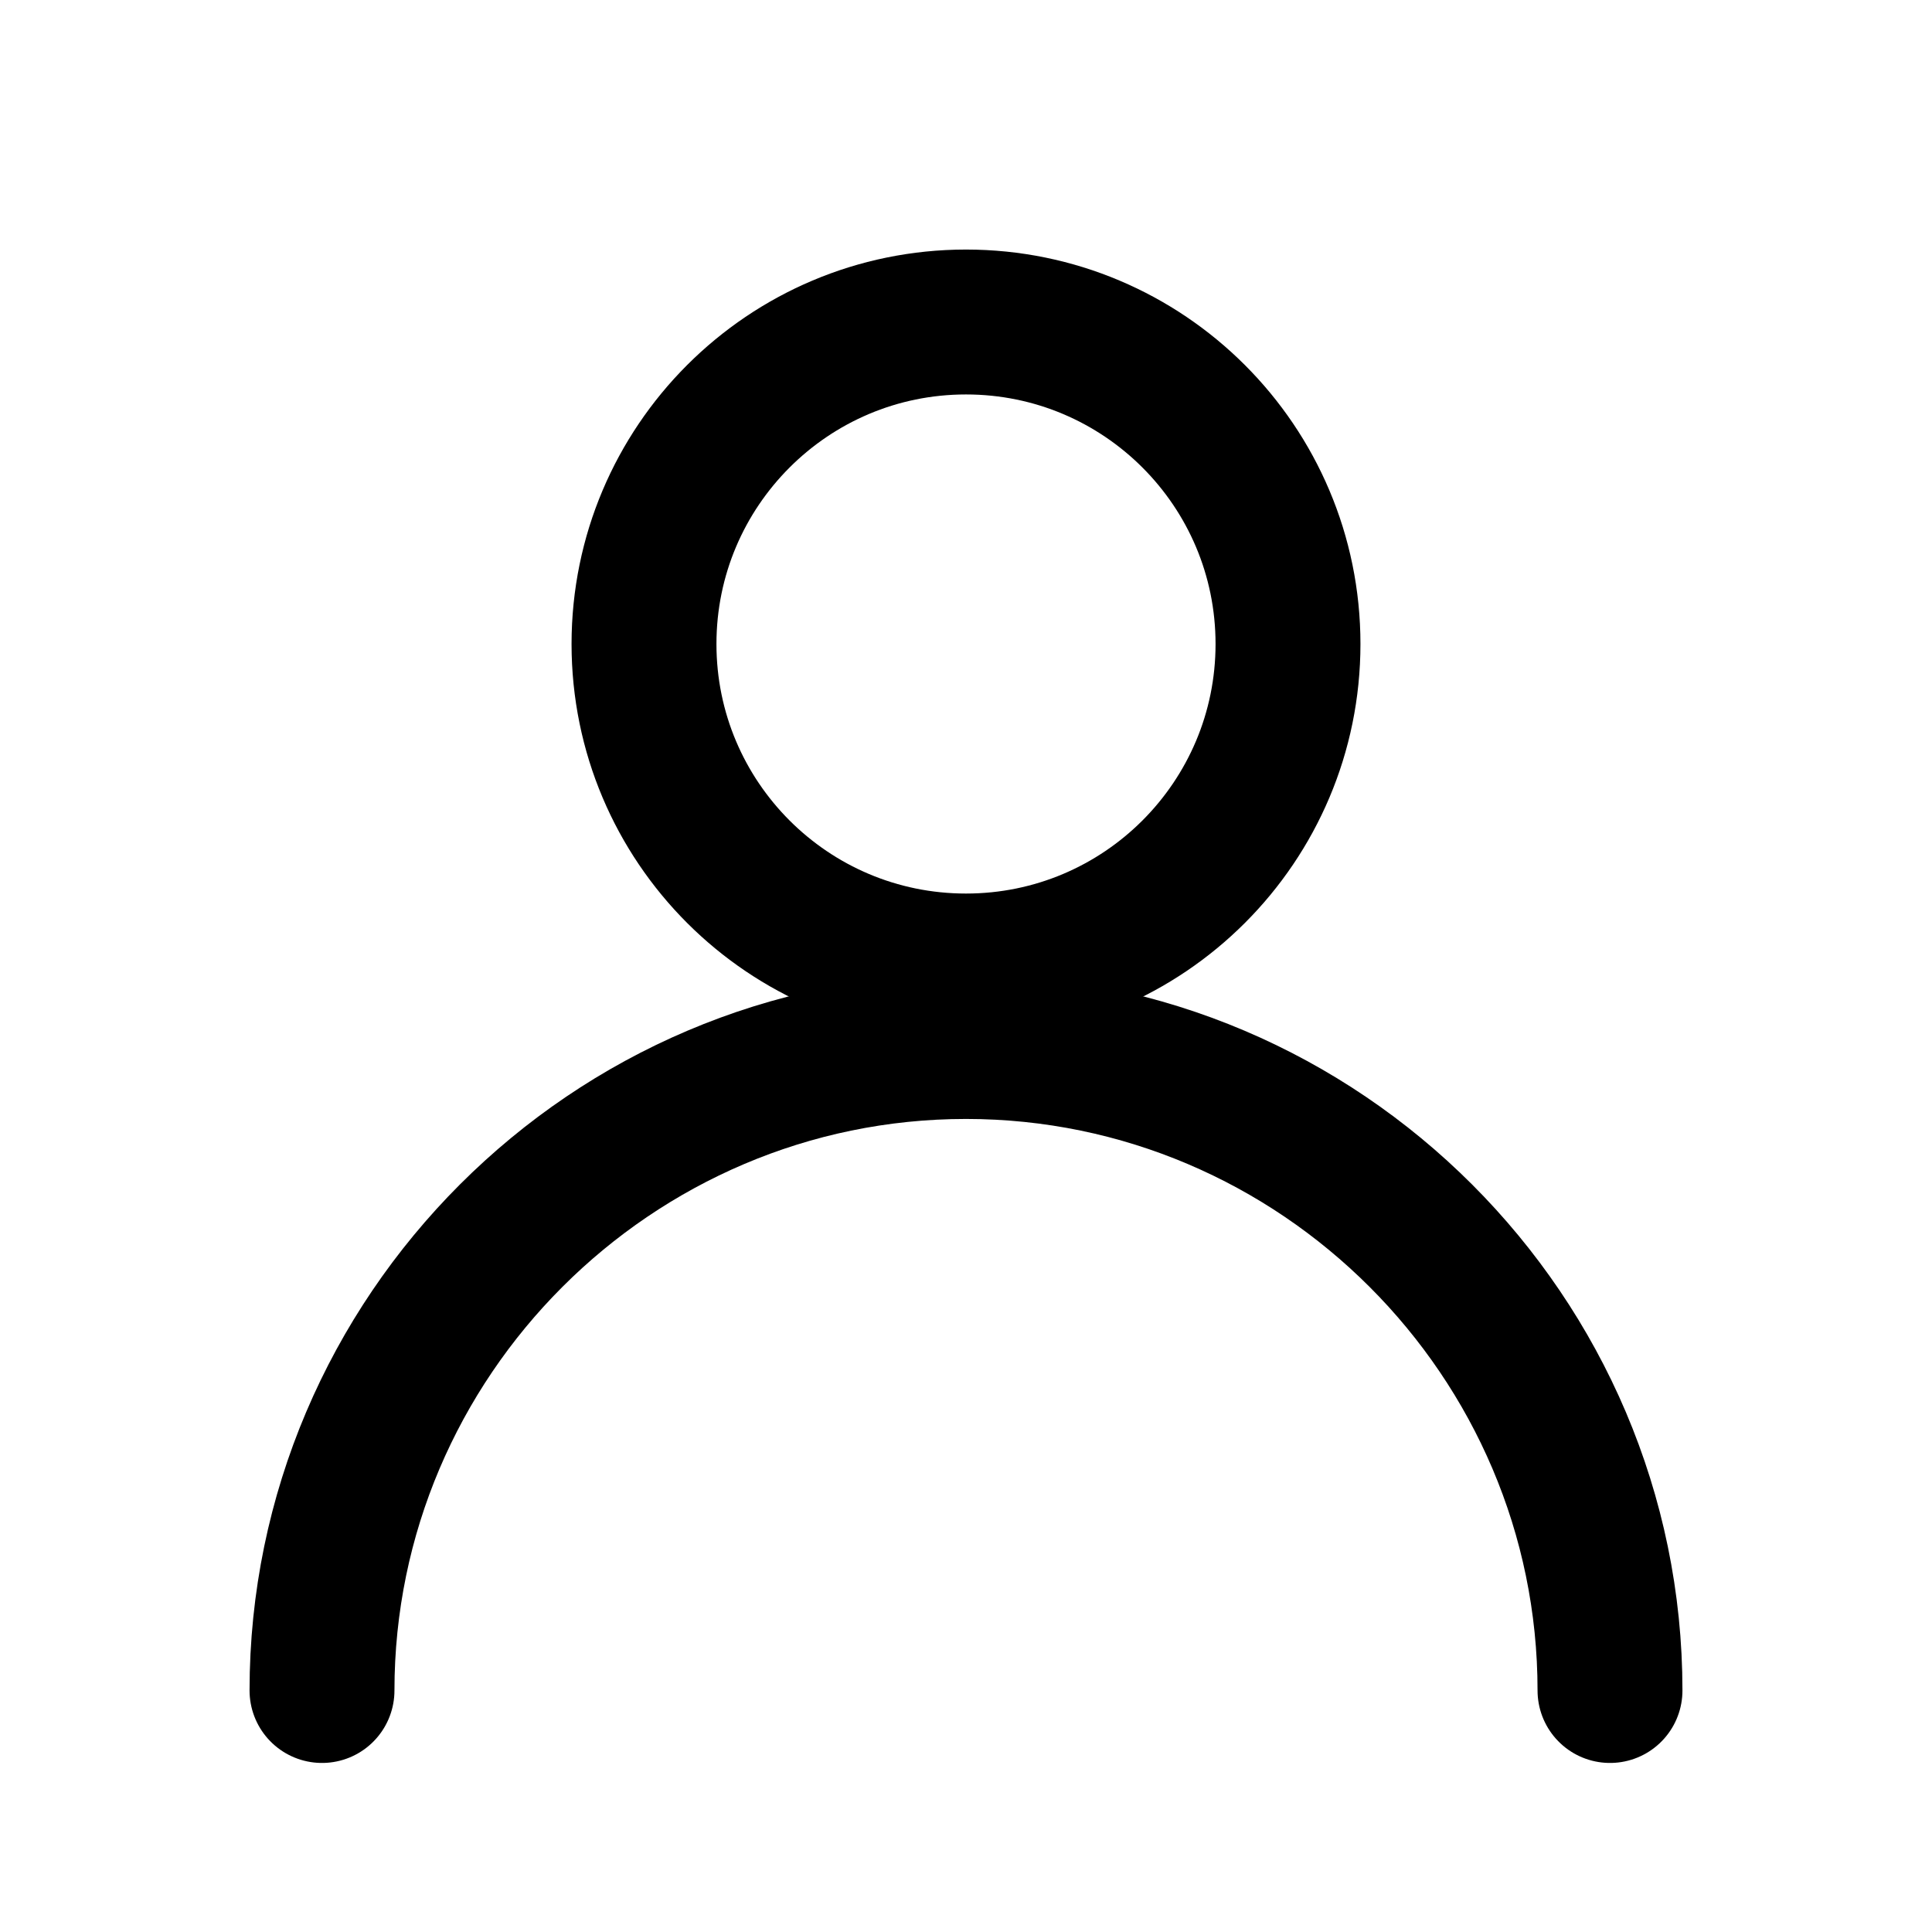
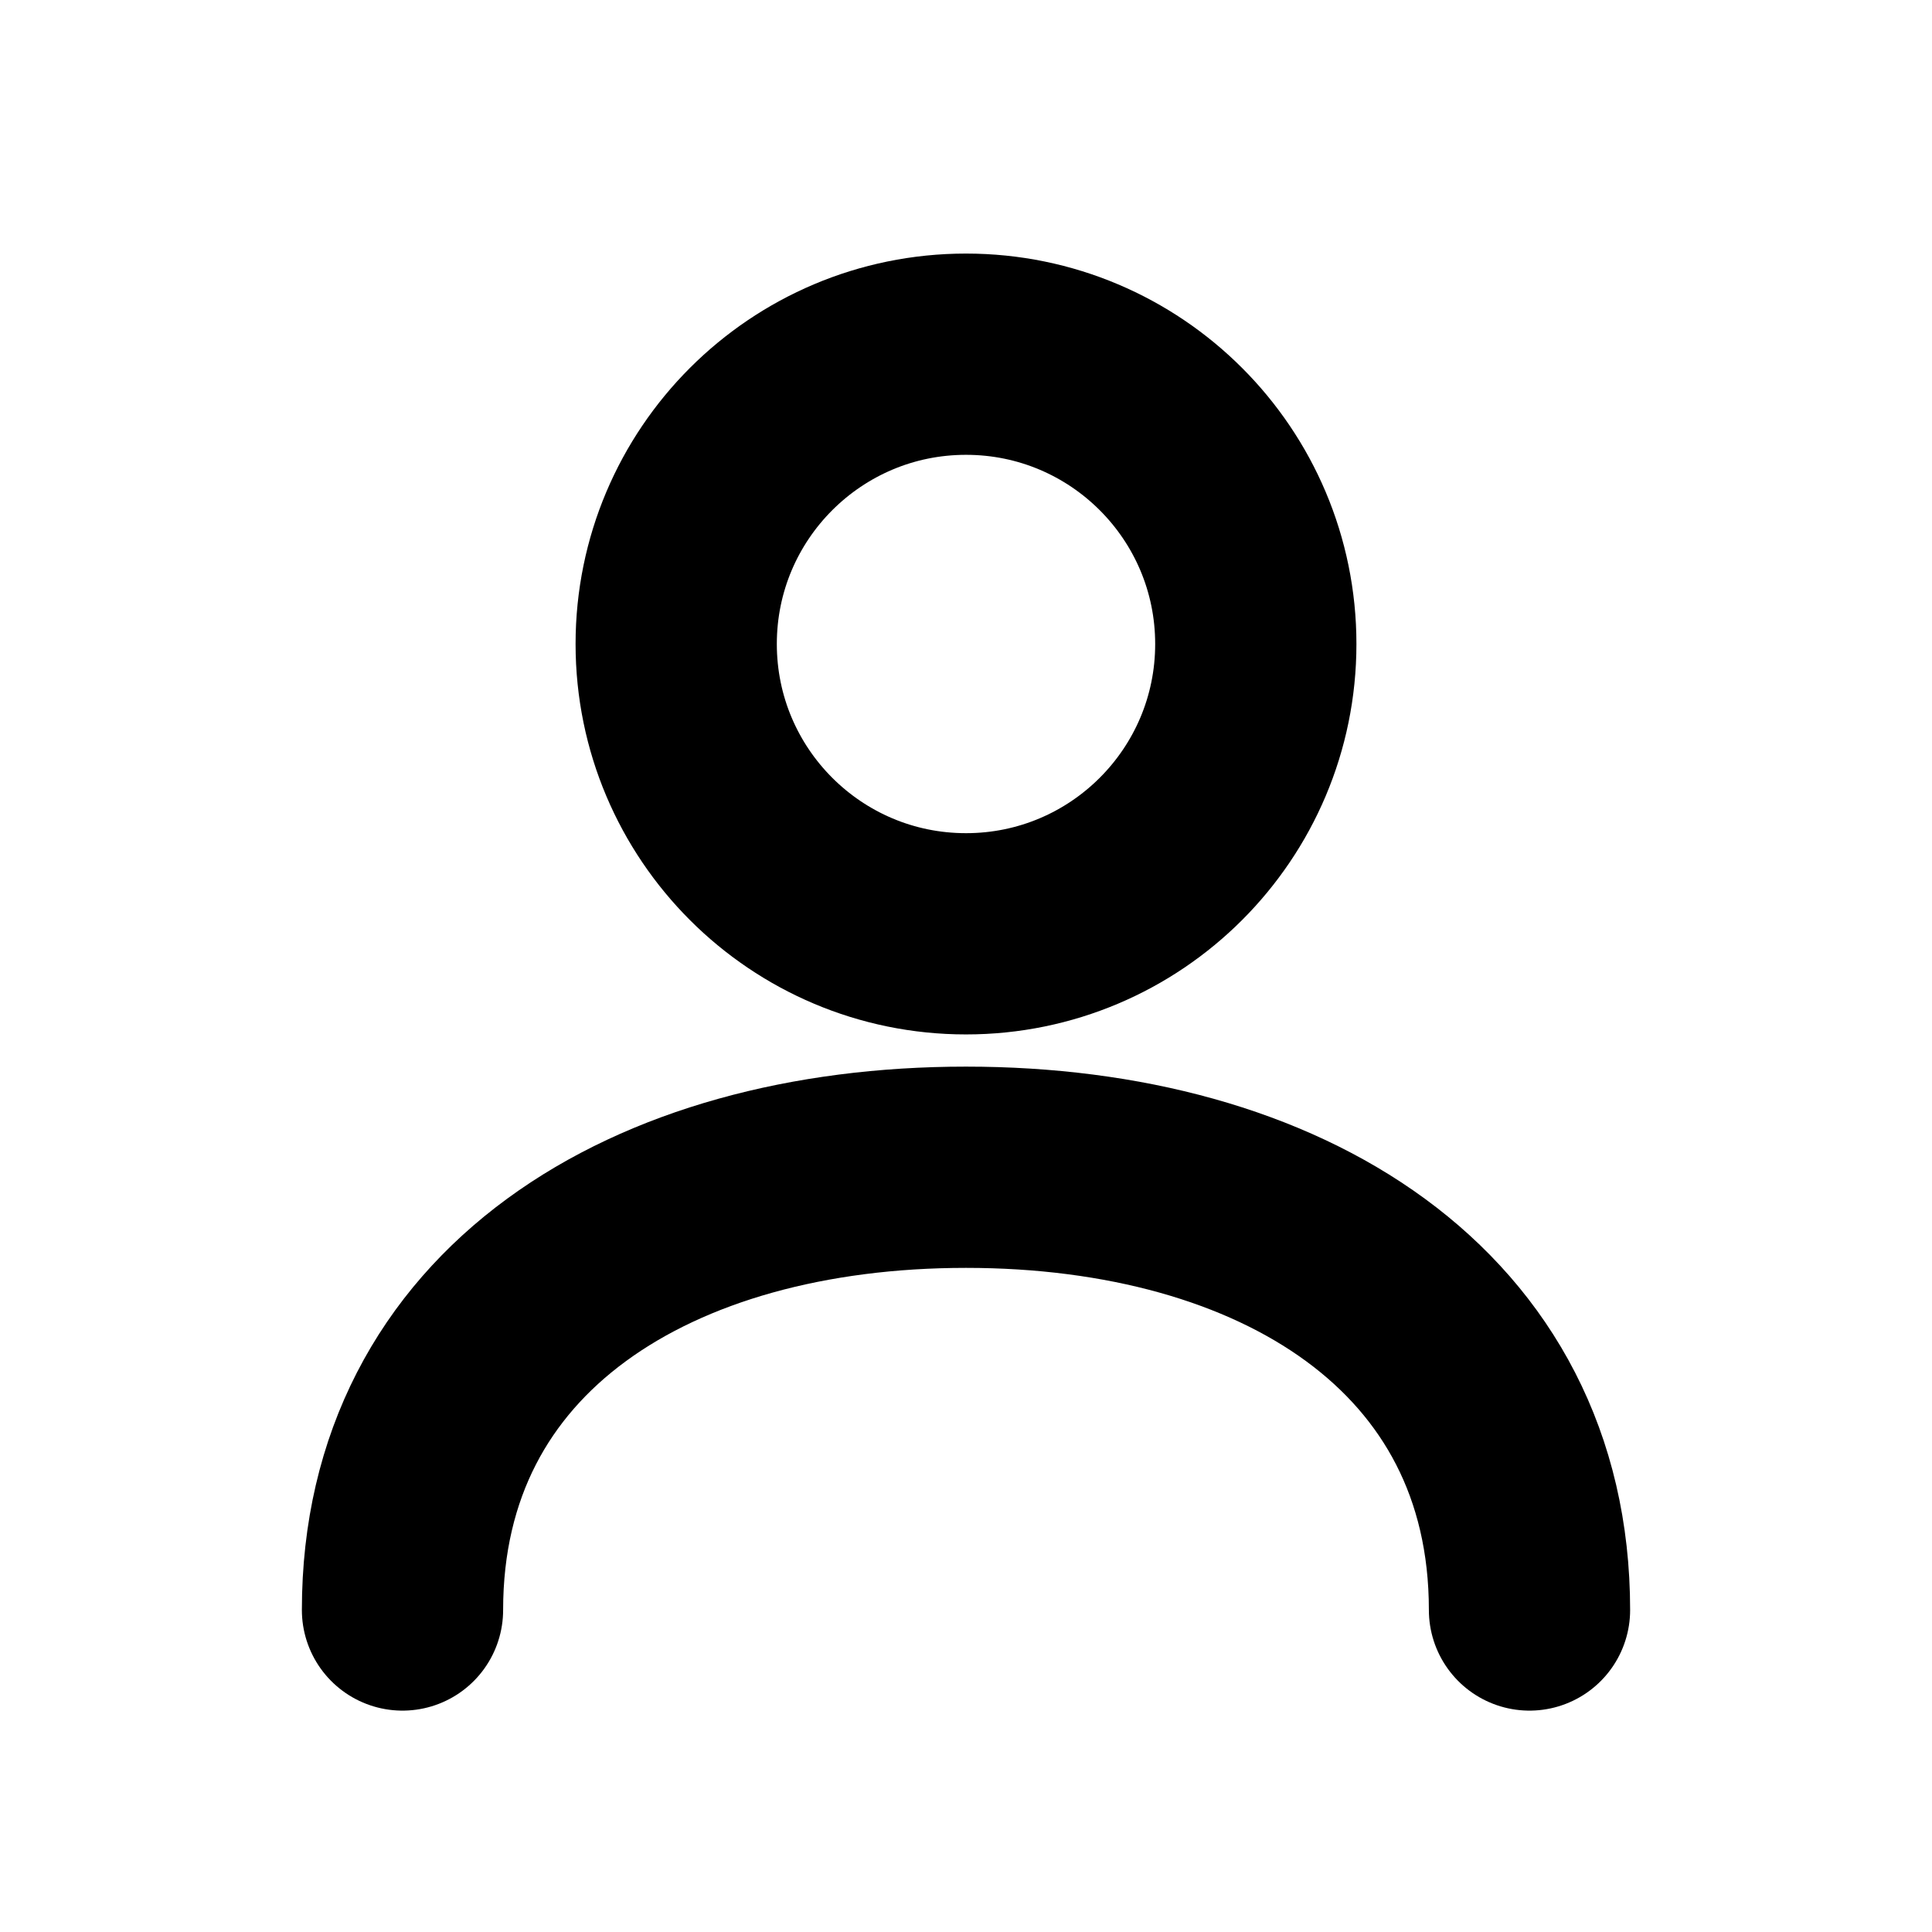
- <svg xmlns="http://www.w3.org/2000/svg" viewBox="0 0 24 24" fill="none" stroke="currentColor" stroke-width="1.8" stroke-linejoin="round" stroke-linecap="round">
-   <circle cx="12" cy="8" r="4" />
-   <path d="M4 21c0-4.4 3.6-8 8-8s8 3.6 8 8" />
+ <svg xmlns="http://www.w3.org/2000/svg" viewBox="0 0 24 24" fill="none" stroke="currentColor" stroke-width="2.5" stroke-linejoin="round" stroke-linecap="round">
+   <circle cx="12" cy="8" r="3.6" />
+   <path d="M5 20c0-3.6 3.1-5.5 7-5.5s7 1.9 7 5.5" />
</svg>
